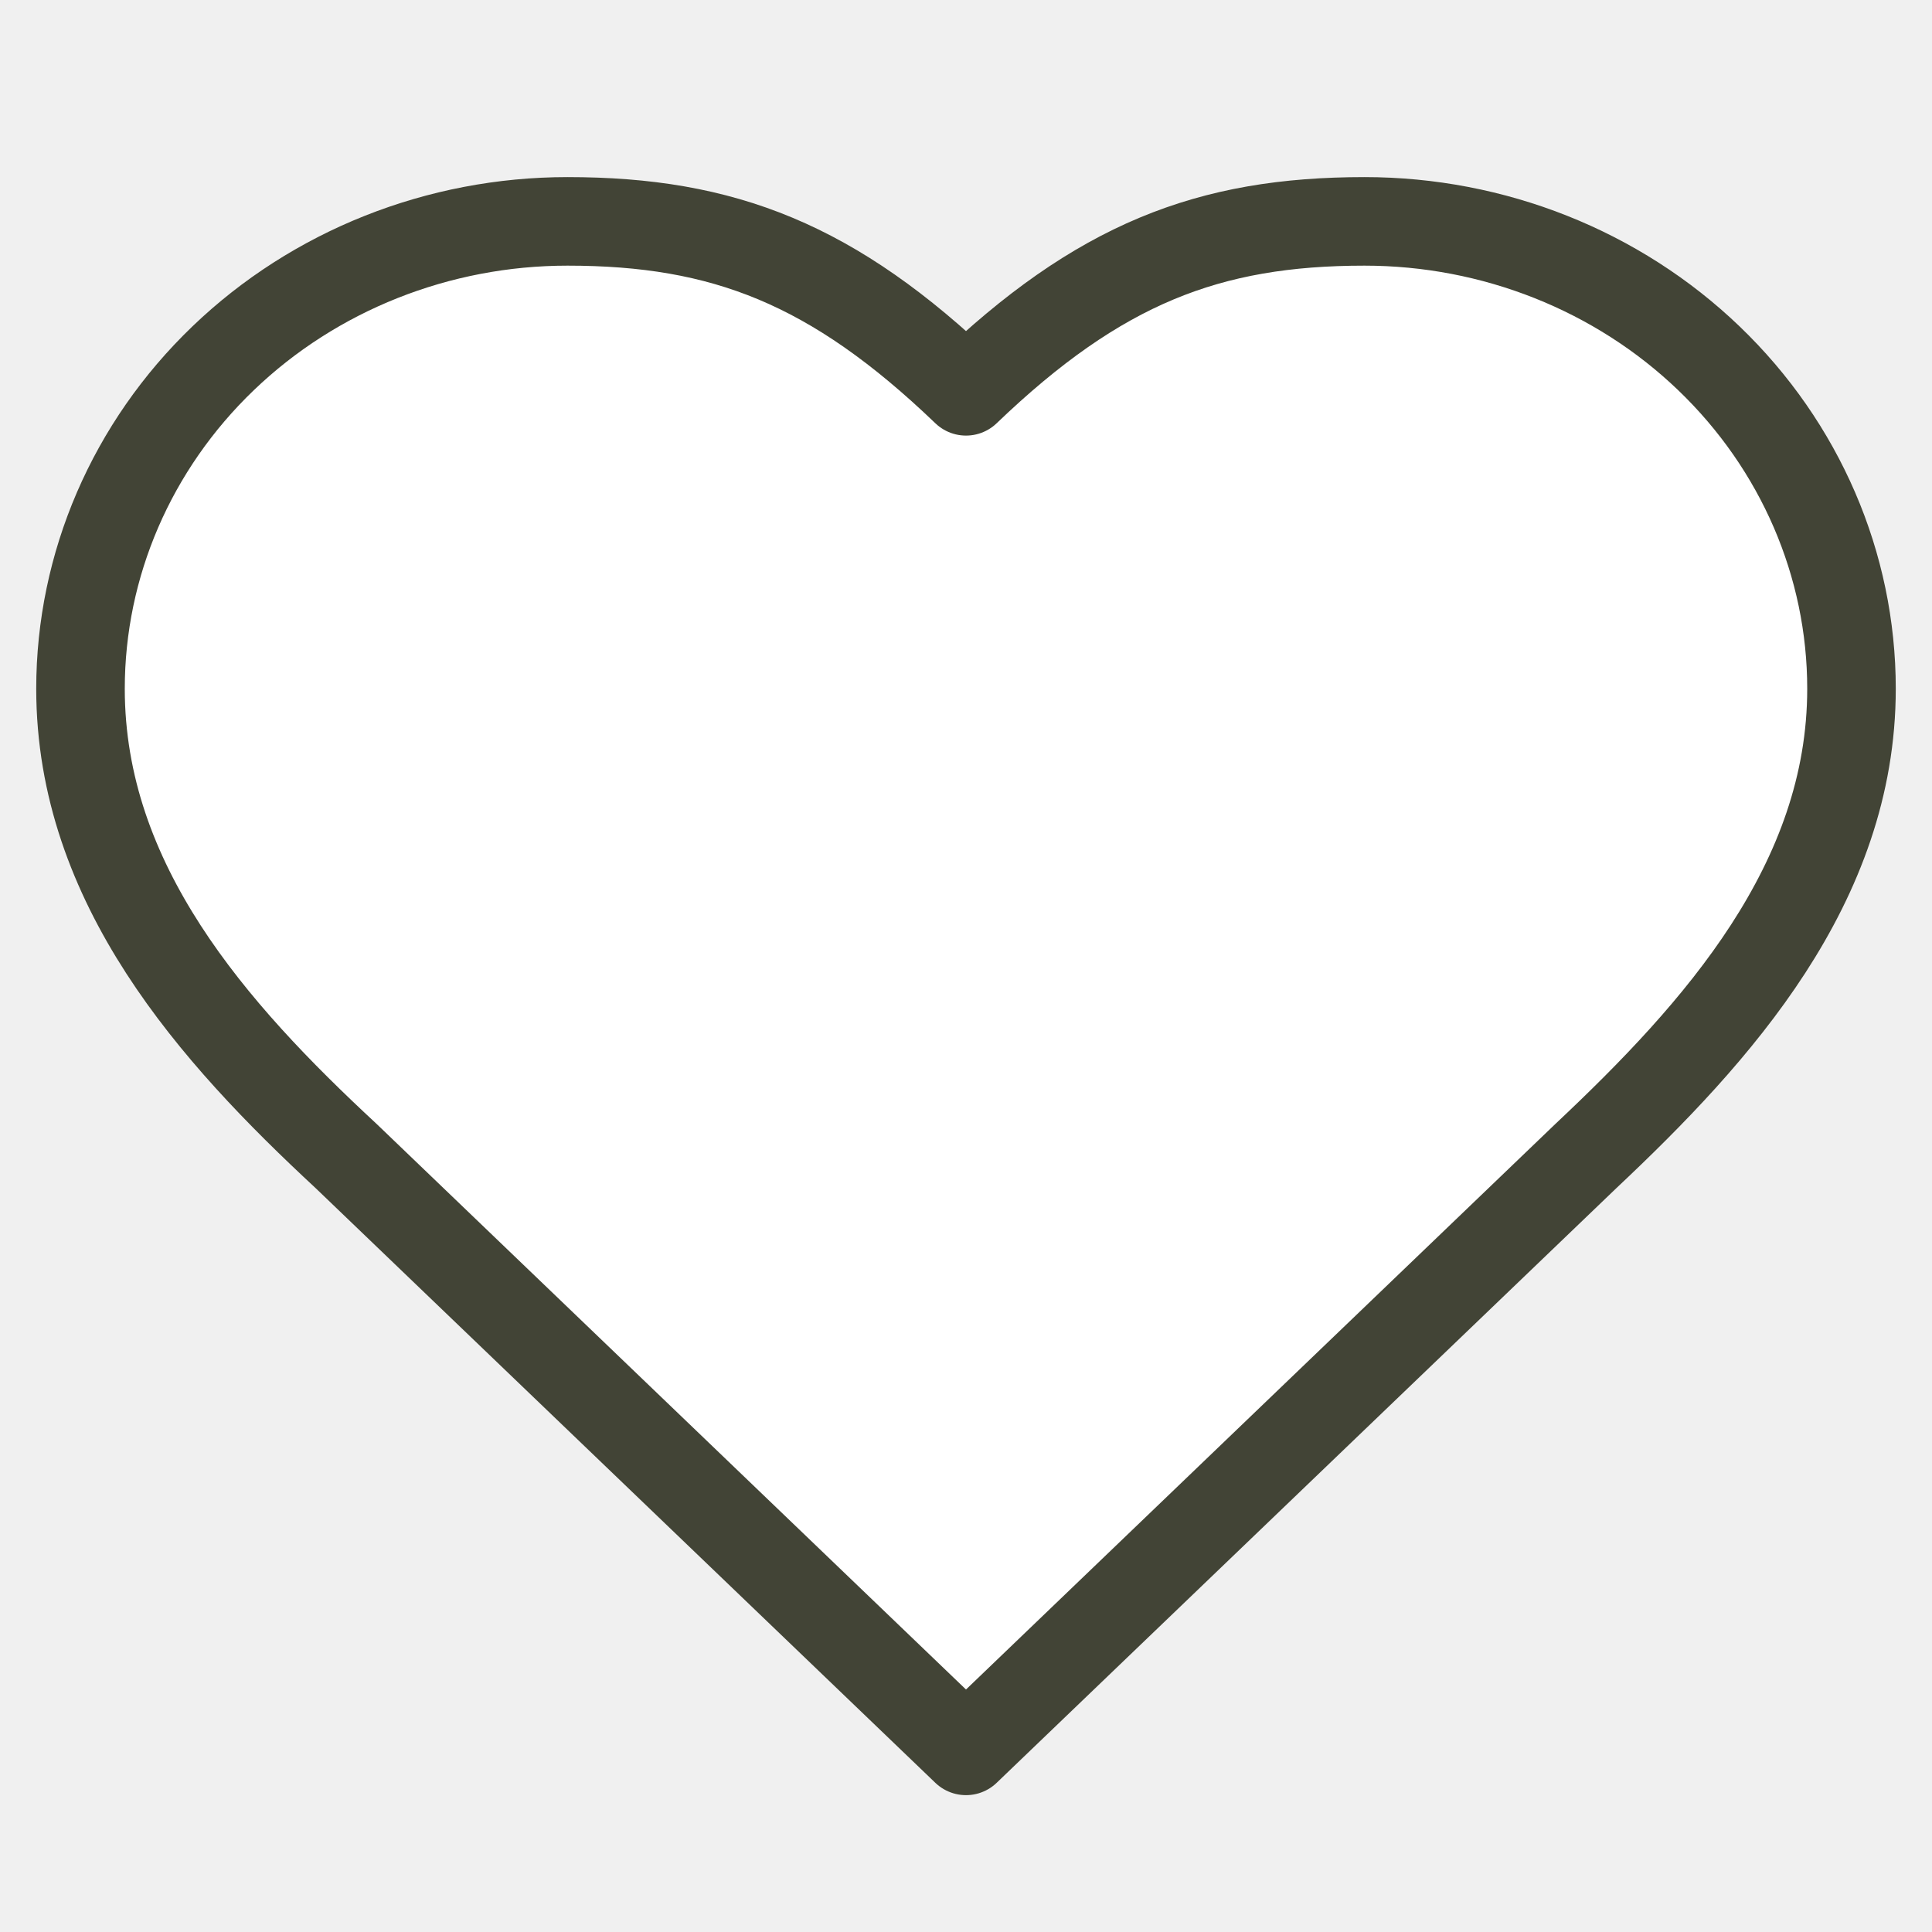
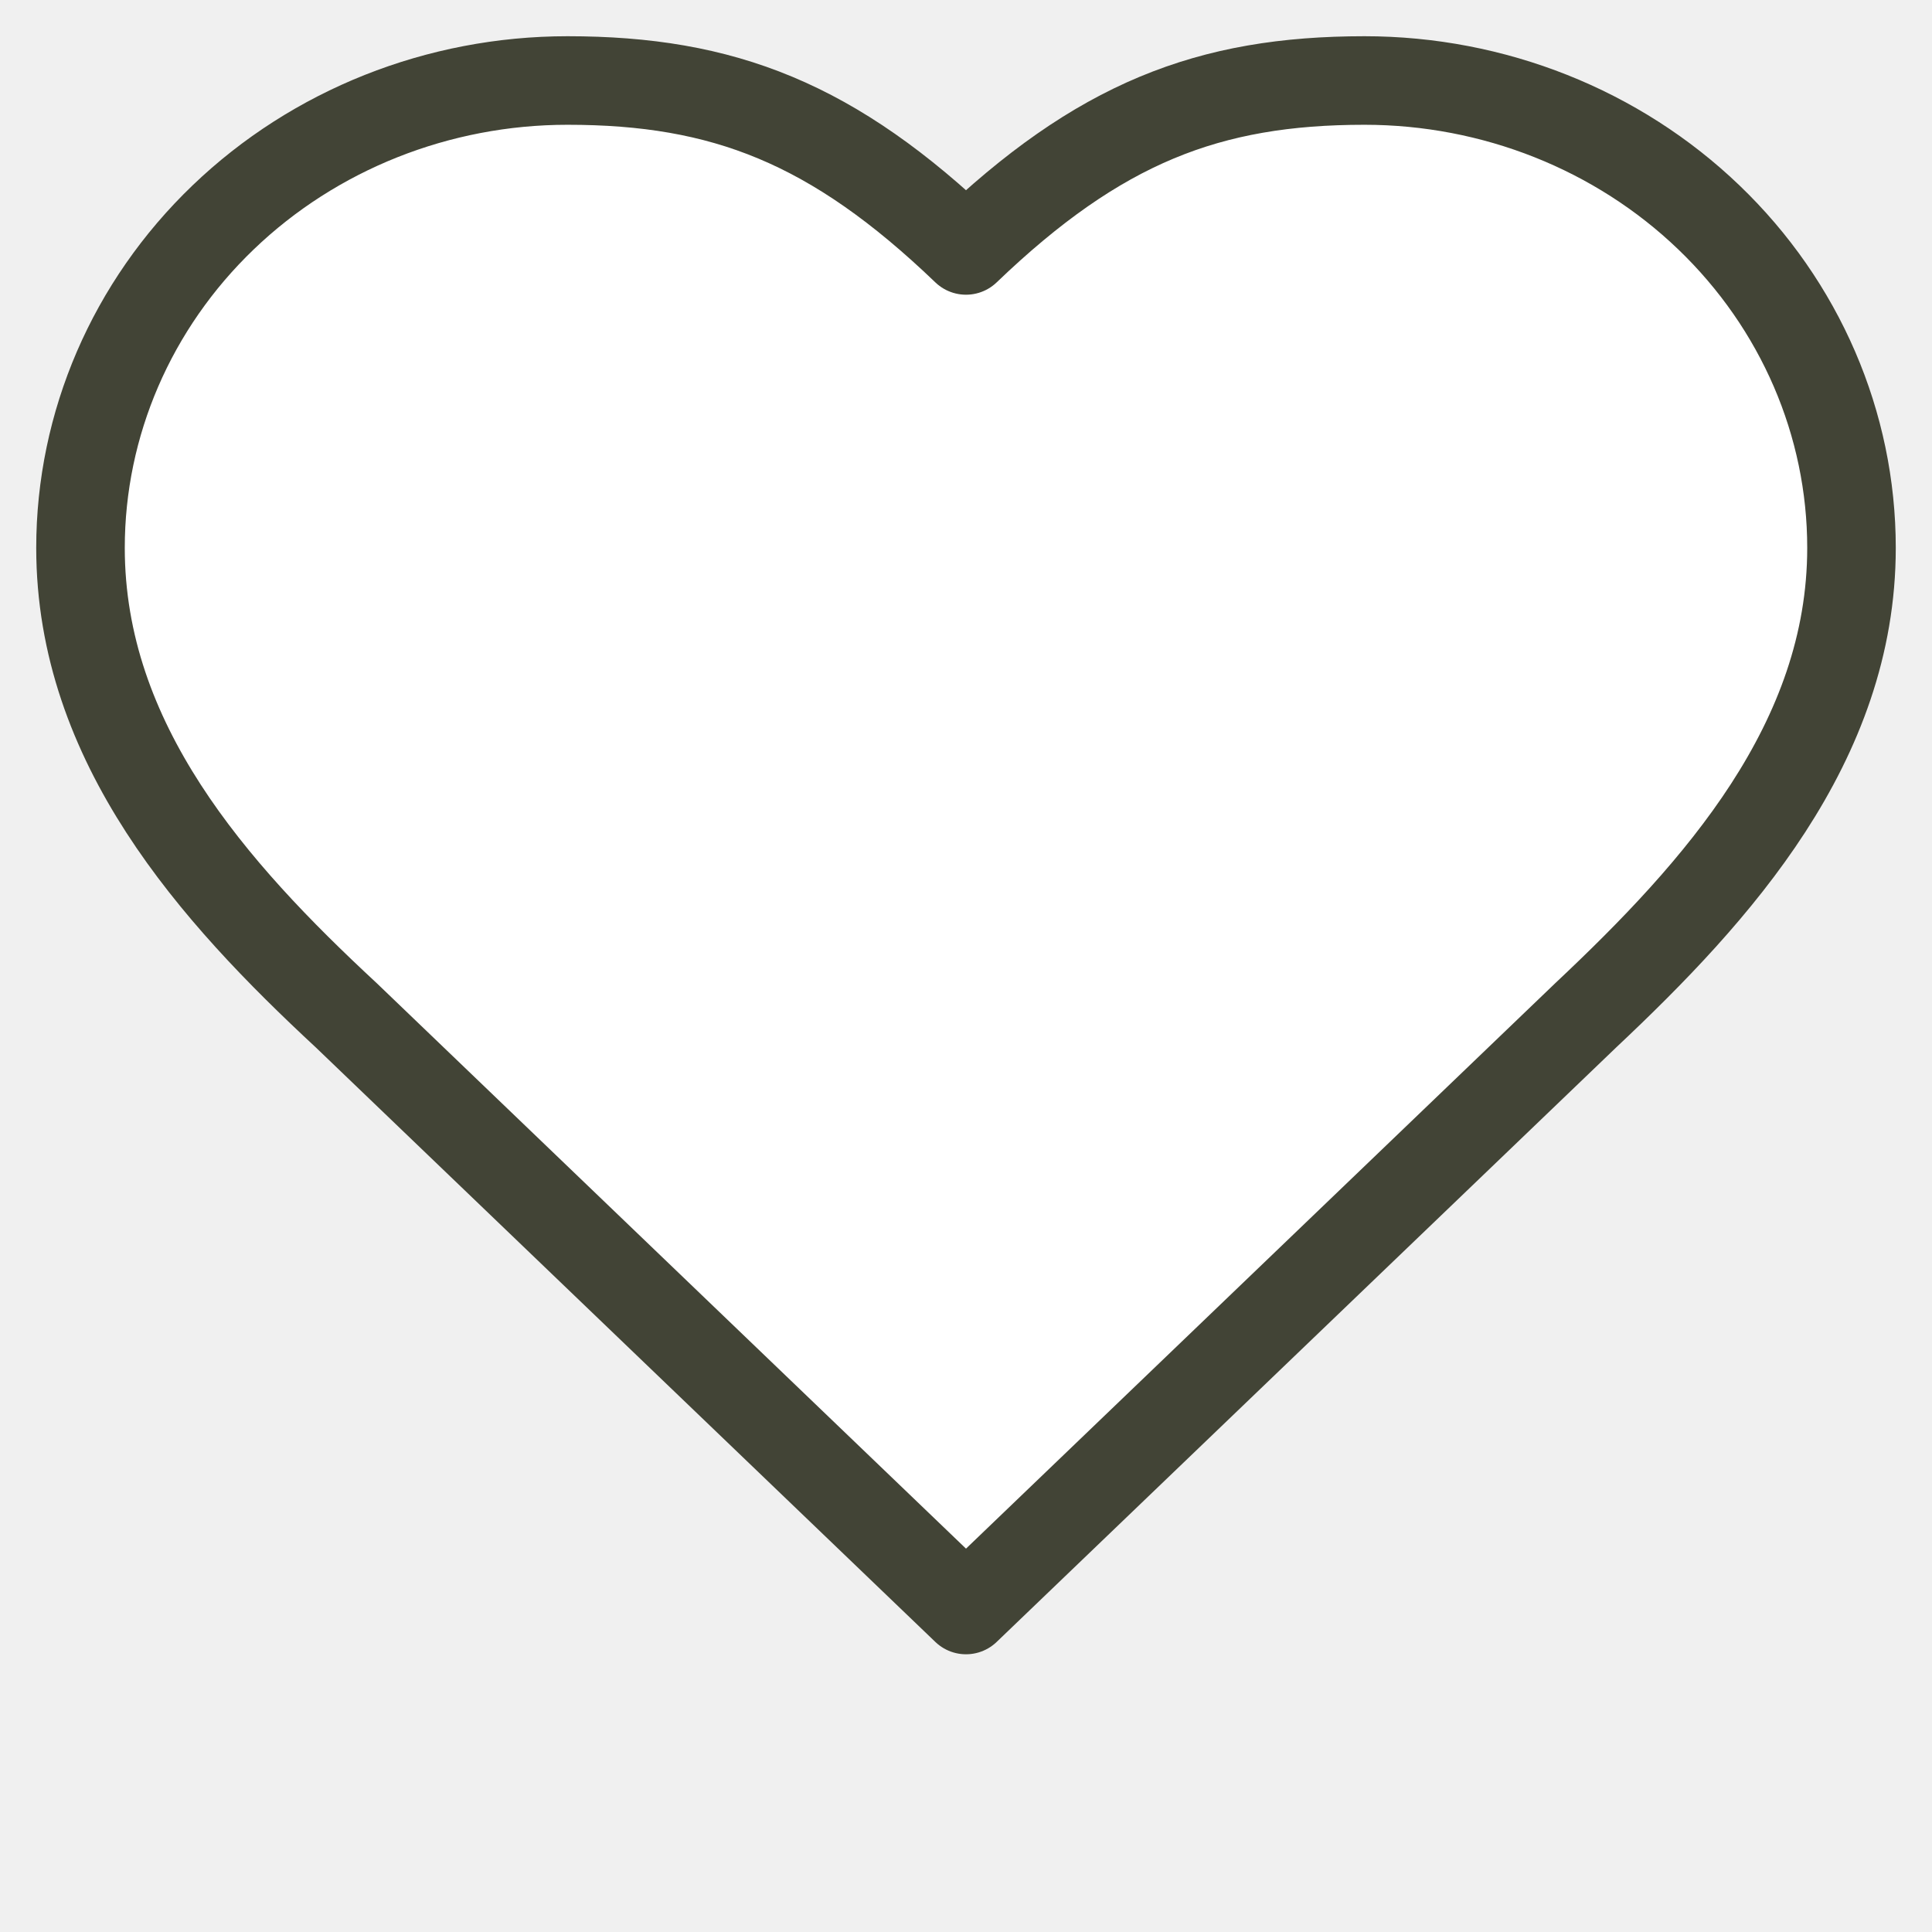
- <svg xmlns="http://www.w3.org/2000/svg" width="48" height="48" viewBox="0 0 48 41" fill="none">
+ <svg xmlns="http://www.w3.org/2000/svg" width="48" height="48" viewBox="0 0 48 48" fill="none">
  <path d="M39.4 25.222C42.678 22.14 46 18.446 46 13.611C46 10.532 44.725 7.578 42.456 5.401C40.187 3.223 37.109 2 33.9 2C30.028 2 27.3 3.056 24 6.222C20.7 3.056 17.972 2 14.1 2C10.891 2 7.813 3.223 5.544 5.401C3.275 7.578 2 10.532 2 13.611C2 18.467 5.3 22.161 8.6 25.222L24 40L39.4 25.222Z" fill="white" stroke="#424436" stroke-width="2.2" stroke-linecap="round" stroke-linejoin="round" />
</svg>
